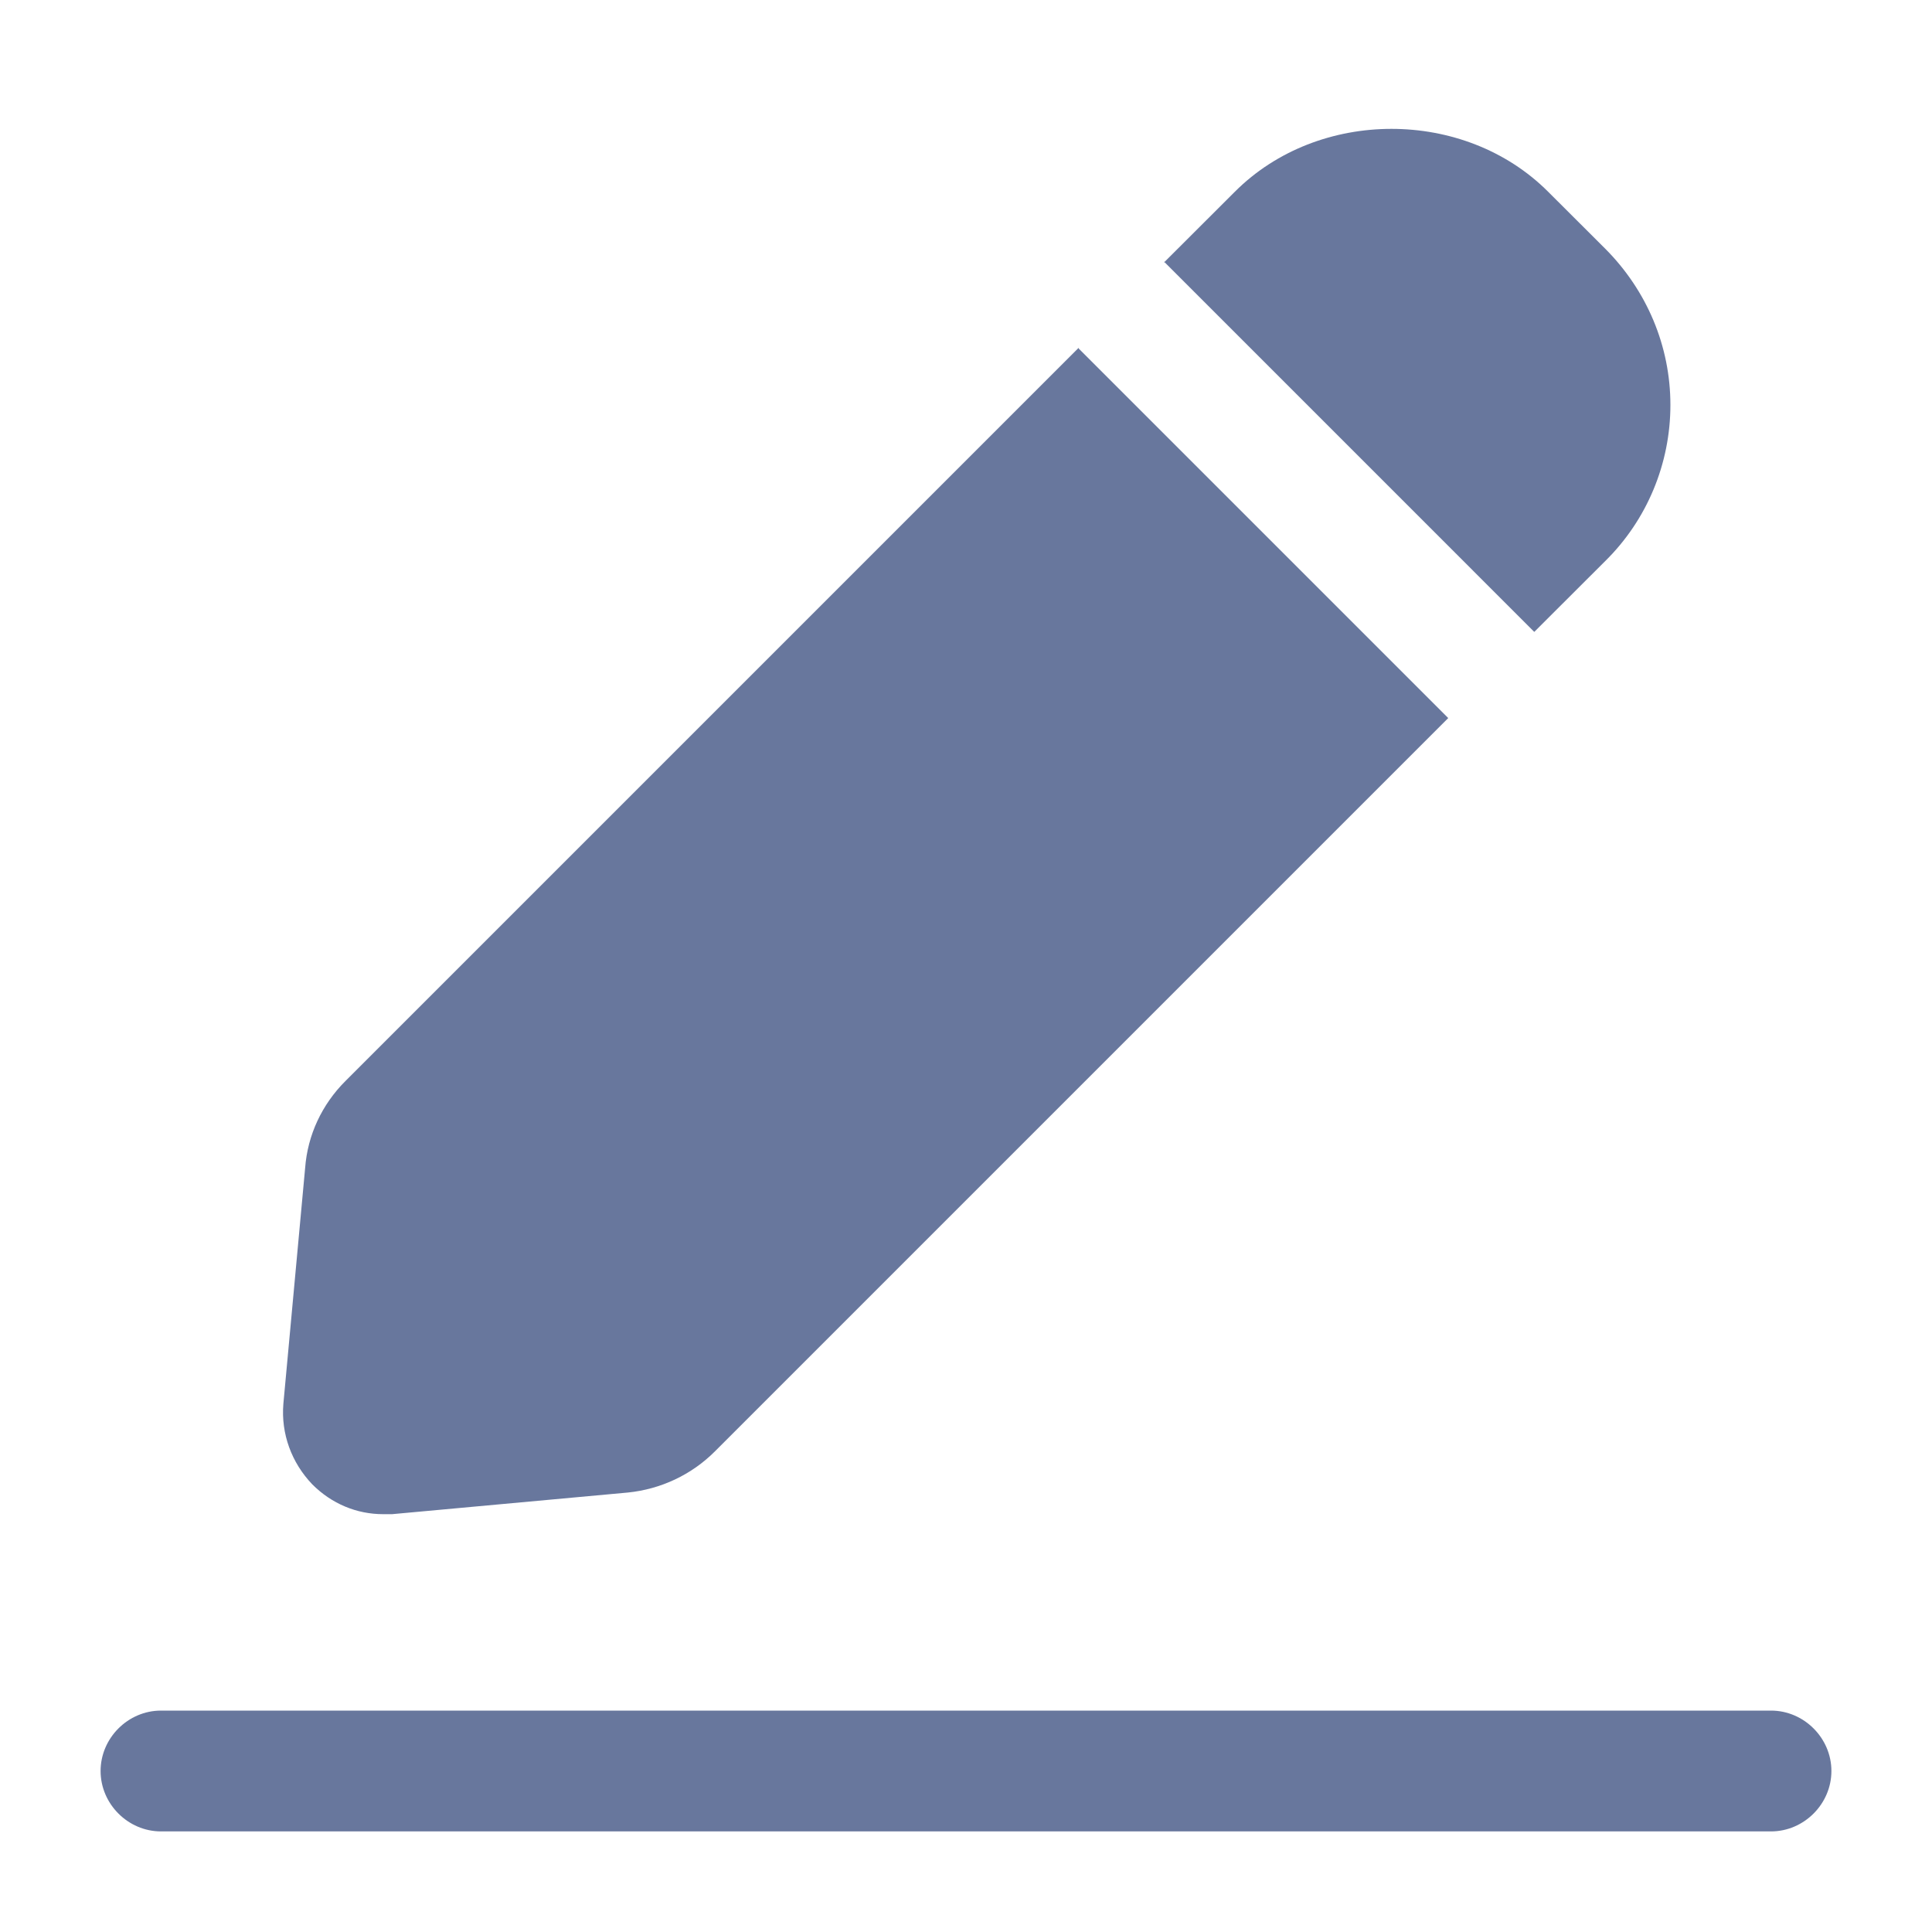
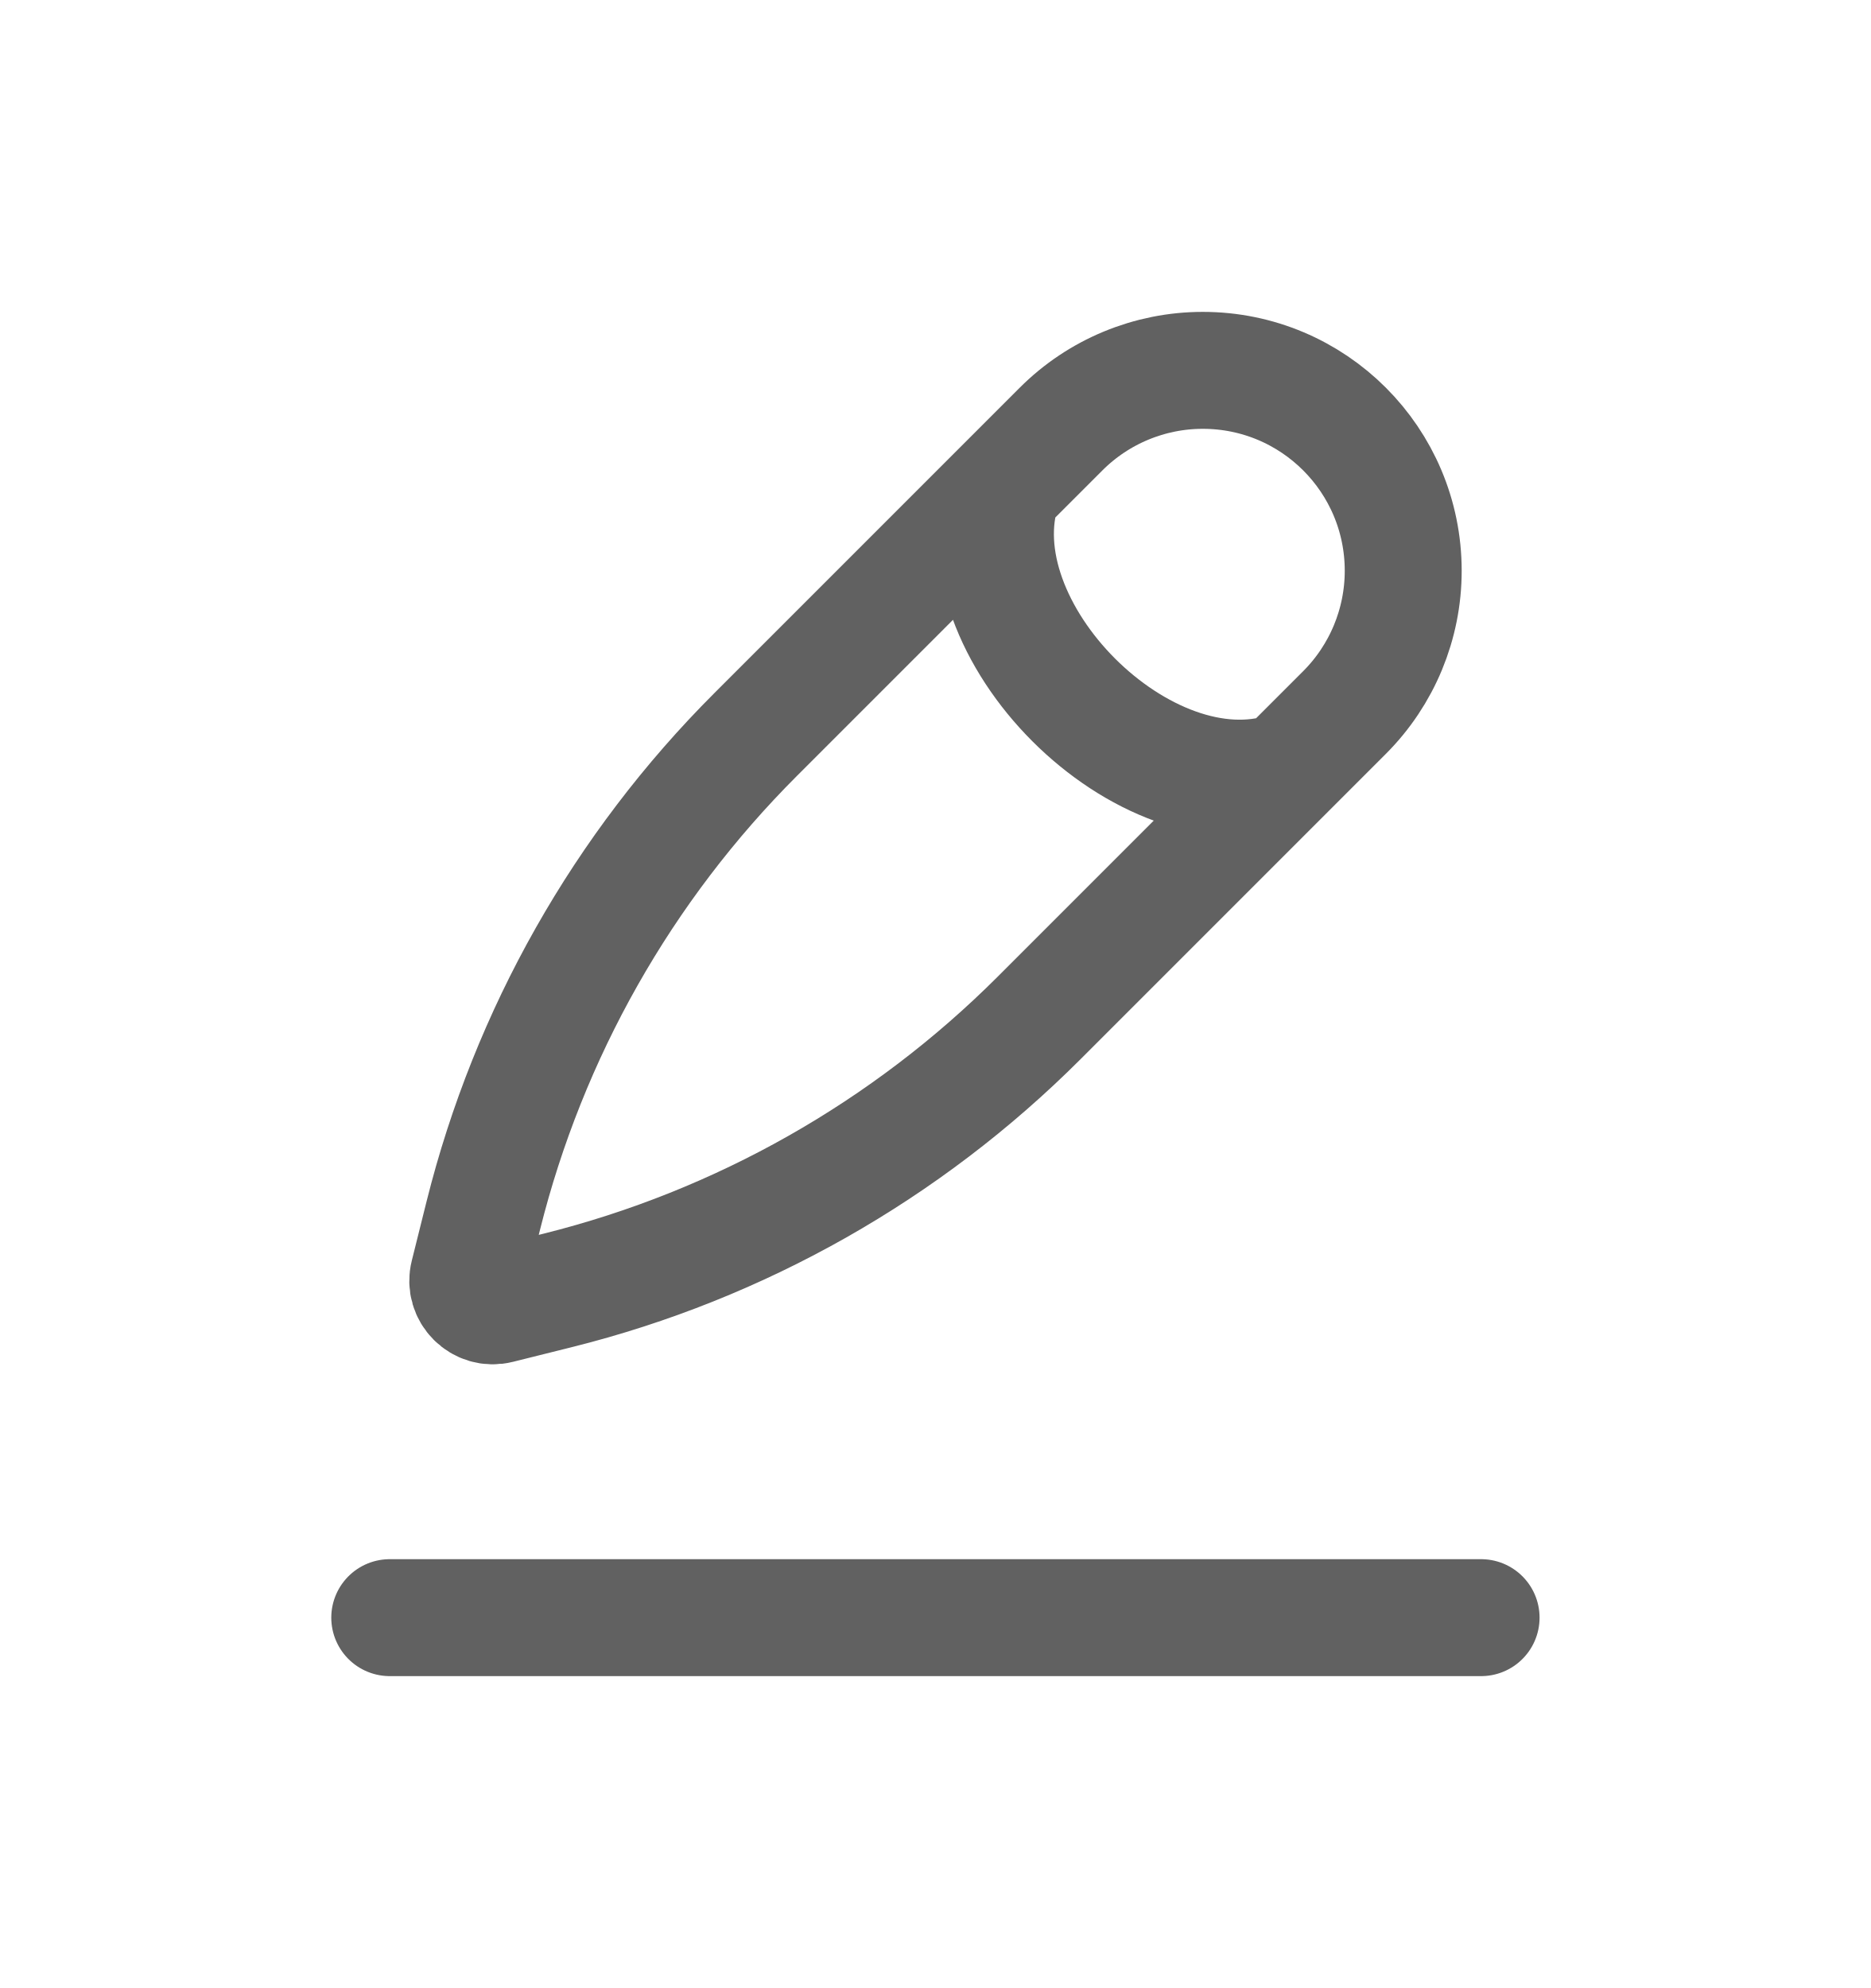
- <svg xmlns="http://www.w3.org/2000/svg" width="15" height="15" viewBox="0 0 15 15" fill="none">
-   <path d="M9.037 2.038L9.588 1.488C10.238 0.838 11.369 0.838 12.019 1.488L12.463 1.931C12.787 2.256 12.969 2.688 12.969 3.144C12.969 3.6 12.787 4.037 12.463 4.356L11.912 4.906L9.037 2.031V2.038ZM8.375 2.7L2.681 8.394C2.5 8.575 2.388 8.812 2.369 9.069L2.2 10.9C2.181 11.131 2.263 11.356 2.425 11.525C2.575 11.675 2.769 11.756 2.975 11.756H3.044L4.875 11.588C5.131 11.562 5.369 11.45 5.55 11.269L11.244 5.575L8.369 2.7H8.375ZM14.219 13.75C14.219 13.494 14.006 13.281 13.75 13.281H1.25C0.994 13.281 0.781 13.494 0.781 13.75C0.781 14.006 0.994 14.219 1.25 14.219H13.75C14.006 14.219 14.219 14.006 14.219 13.75Z" fill="#68779D" />
+ <svg xmlns="http://www.w3.org/2000/svg" width="16" height="17" viewBox="0 0 16 17" fill="none">
+   <path d="M11 6.591C9.788 6.995 8.172 5.379 8.576 4.167M9.074 3.669L6.463 6.28C5.327 7.415 4.522 8.838 4.133 10.395L4.007 10.9C3.967 11.057 4.11 11.2 4.267 11.16L4.772 11.034C6.329 10.645 7.752 9.839 8.887 8.704L11.498 6.093C11.819 5.772 12 5.336 12 4.881C12 3.934 11.233 3.167 10.286 3.167C9.831 3.167 9.395 3.348 9.074 3.669Z" stroke="#616161" />
+   <path d="M12.666 13.833H3.333" stroke="#616161" stroke-linecap="round" stroke-linejoin="round" />
</svg>
